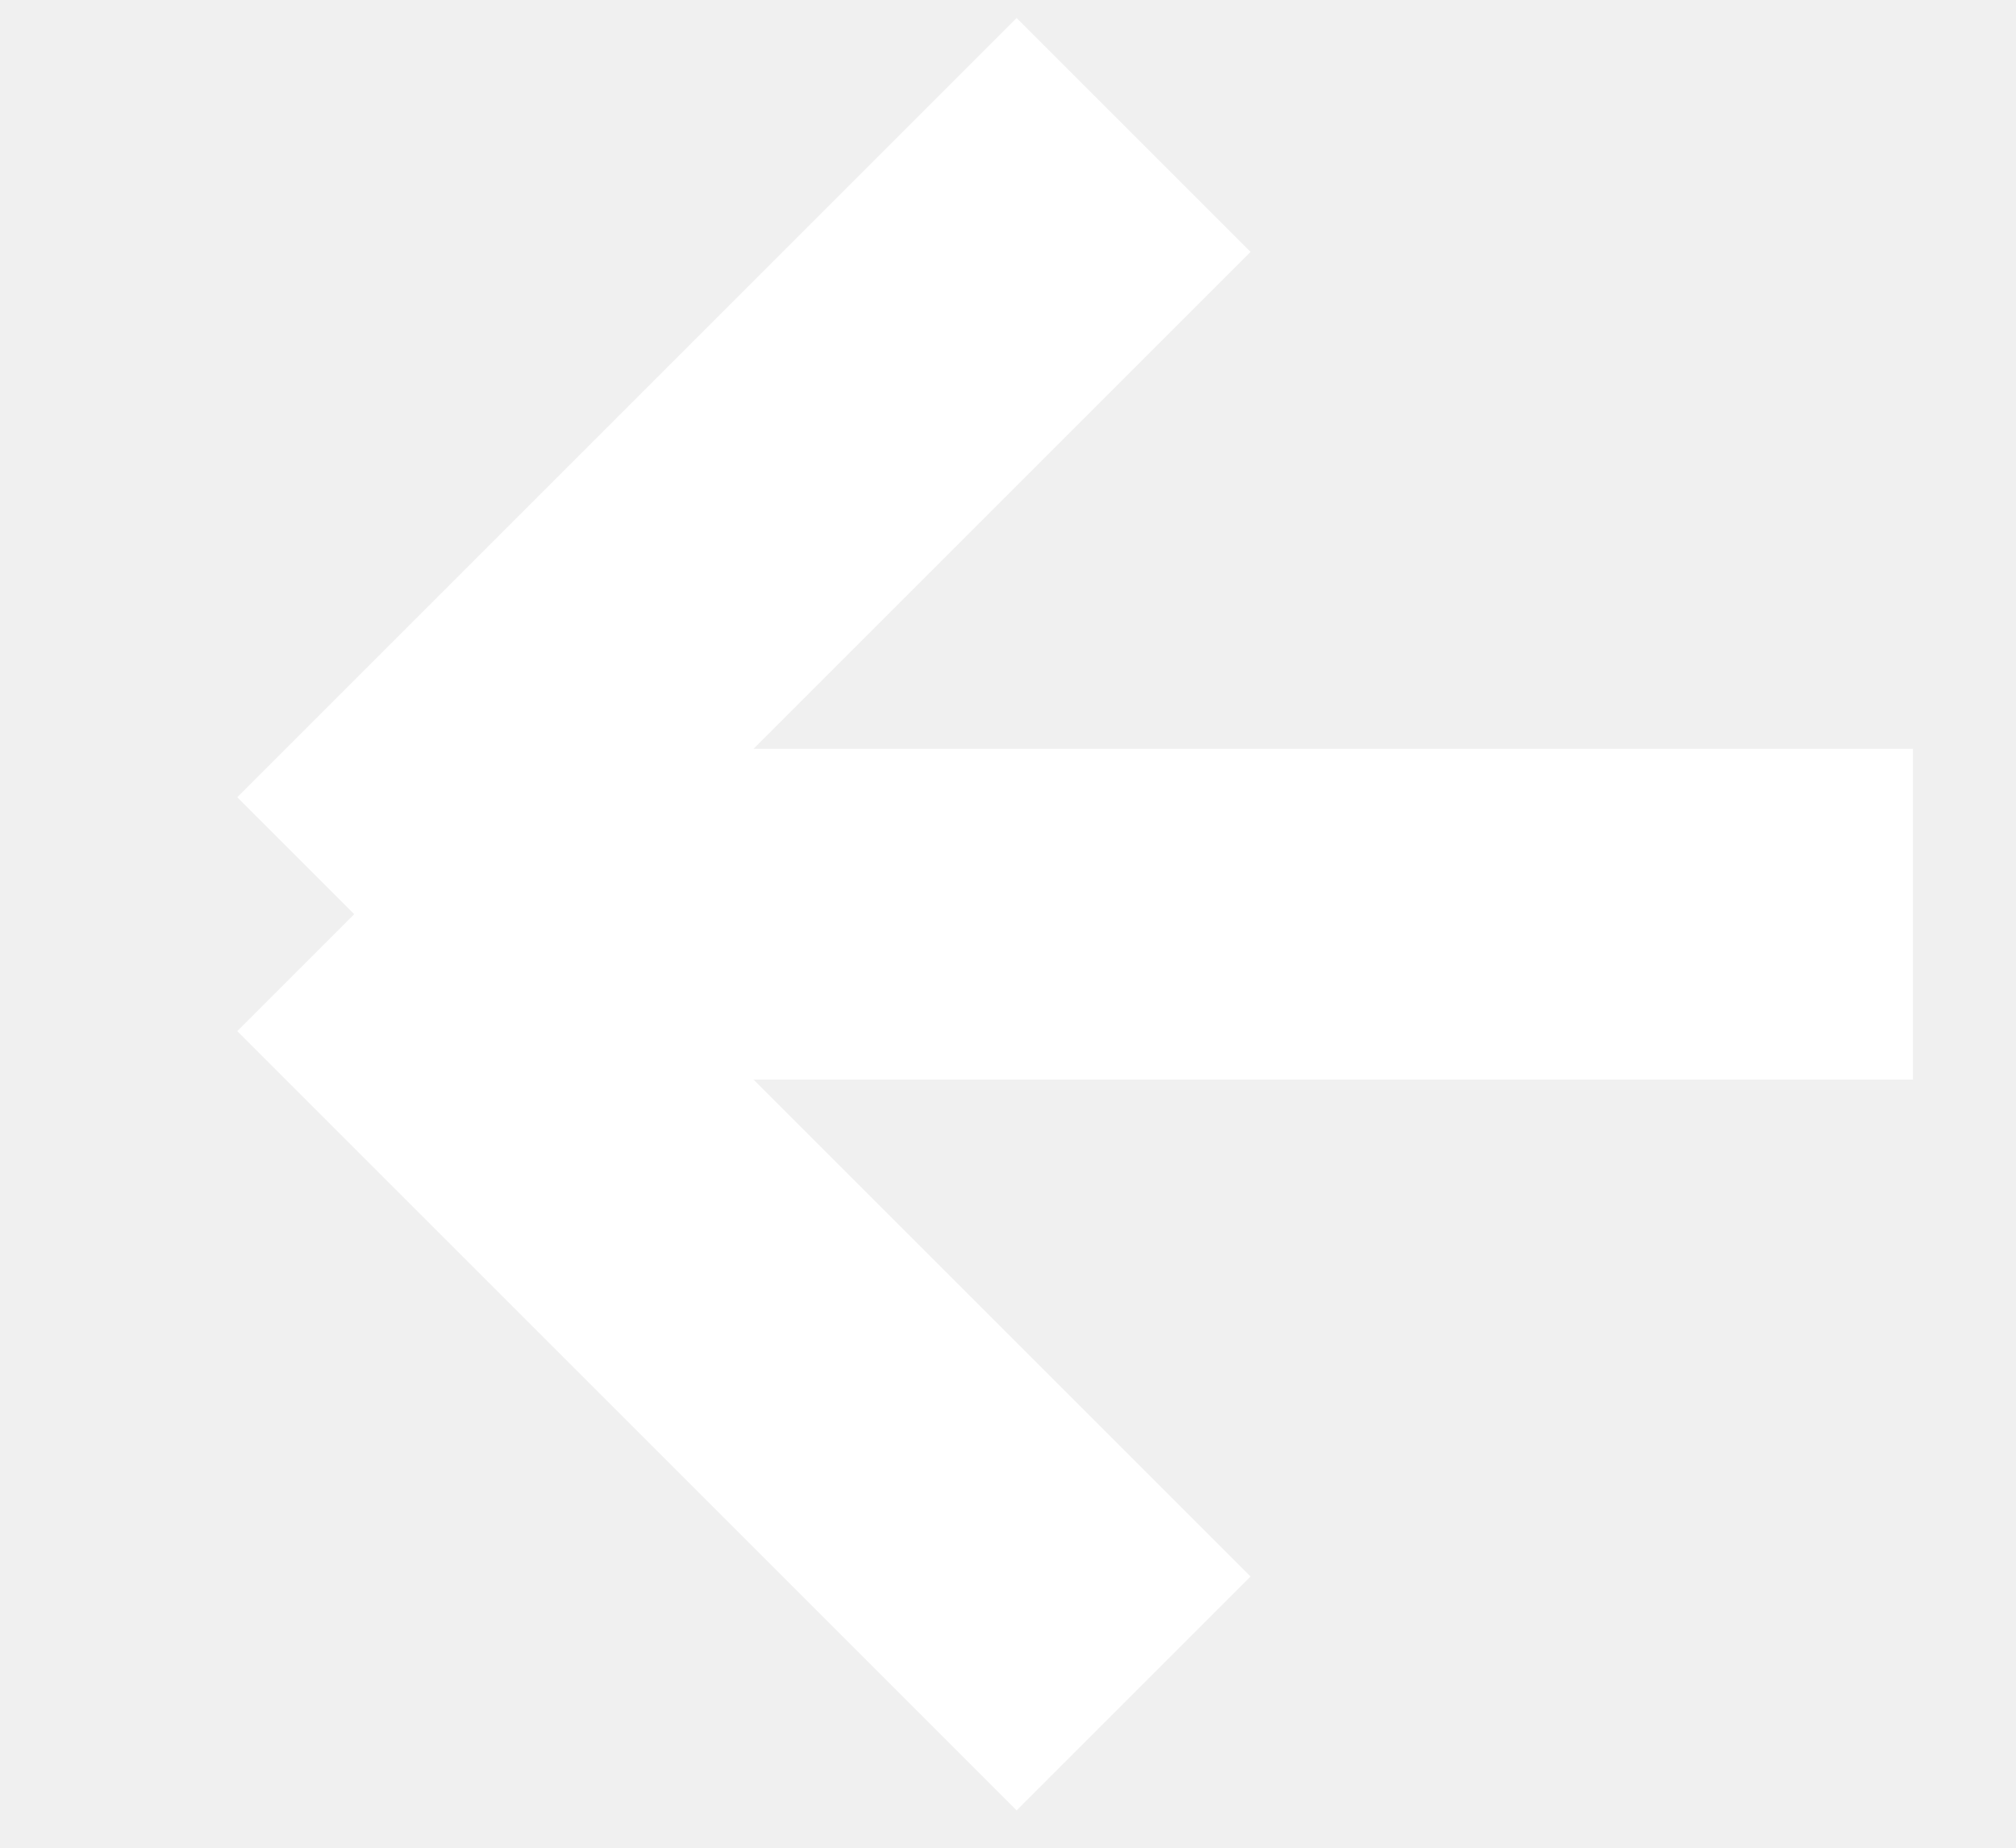
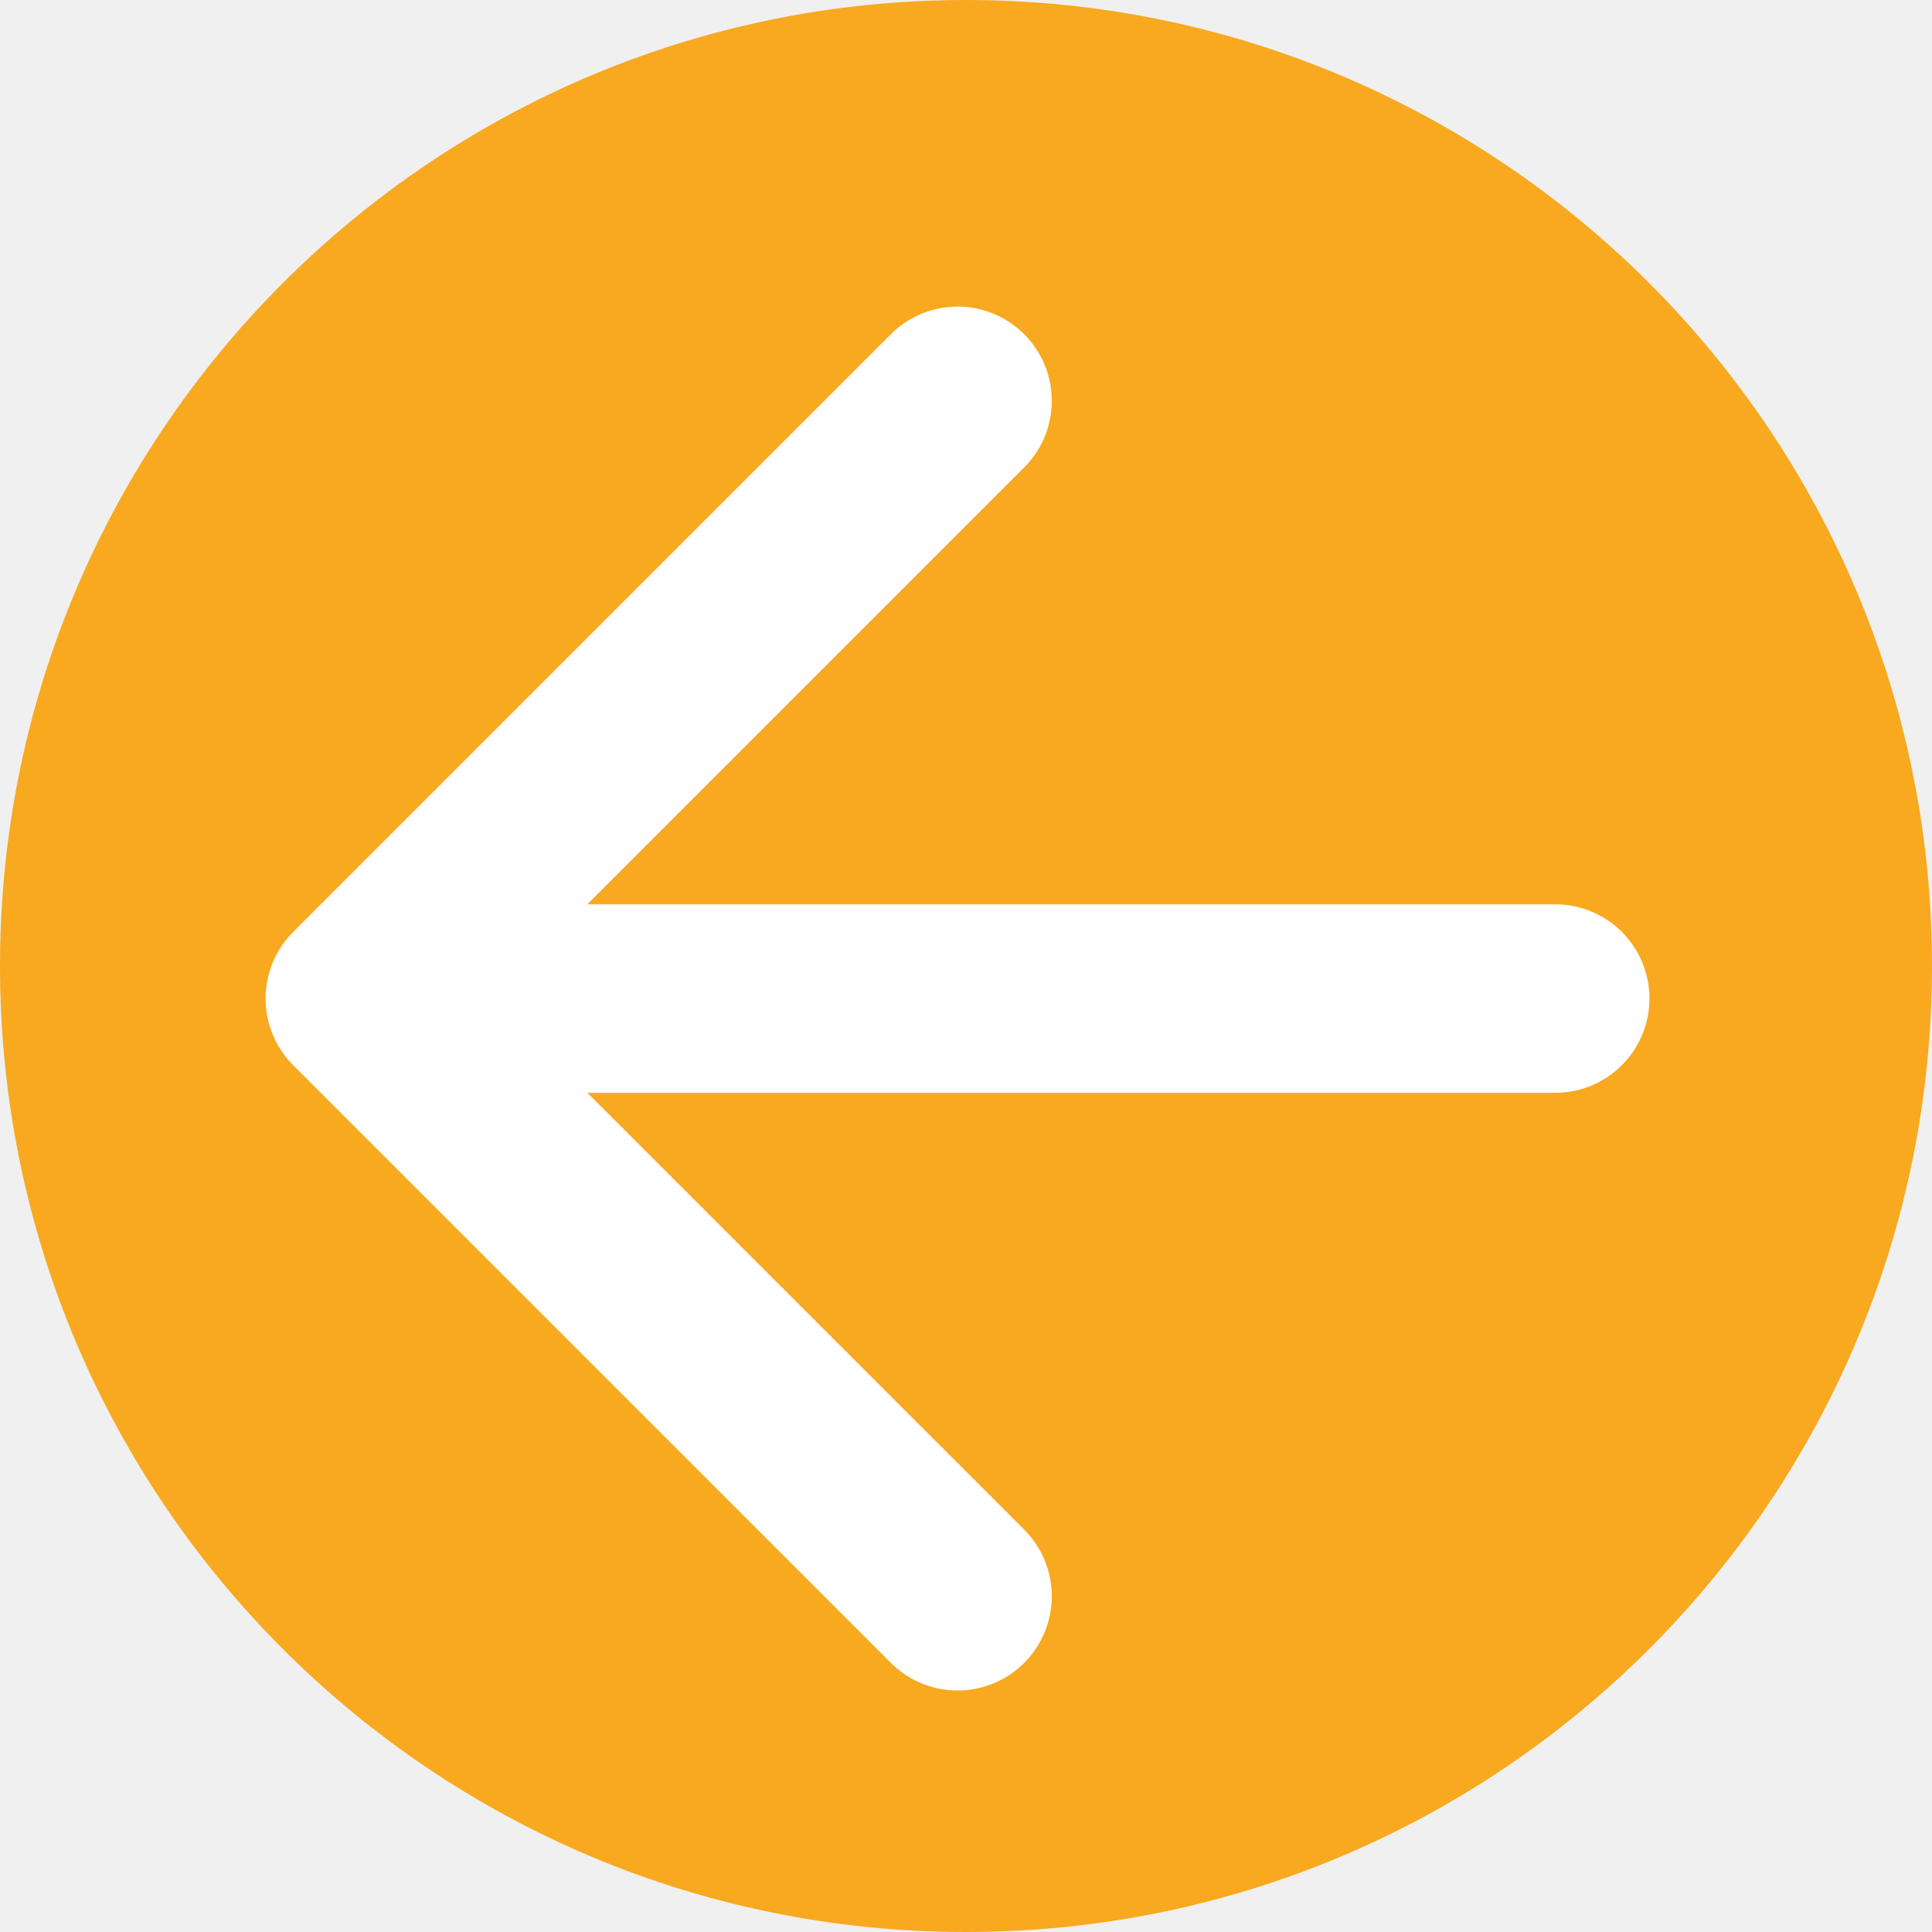
- <svg xmlns="http://www.w3.org/2000/svg" width="24" height="22" viewBox="0 0 24 22" fill="none">
-   <path d="M22.773 10.885H4.217M4.217 10.885L13.495 20.163M4.217 10.885L13.495 1.607" stroke="white" stroke-width="3.938" />
+ <svg xmlns="http://www.w3.org/2000/svg" width="41" height="41" viewBox="0 0 41 41" fill="none">
+   <circle cx="20.5" cy="20.5" r="20.5" transform="rotate(-180 20.5 20.5)" fill="#F8A91F" />
+   <path d="M20.32 33.875L7.636 21.191M7.636 21.191L33.004 21.191M7.636 21.191L20.32 8.506" stroke="white" stroke-width="4" stroke-linecap="round" stroke-linejoin="round" />
</svg>
